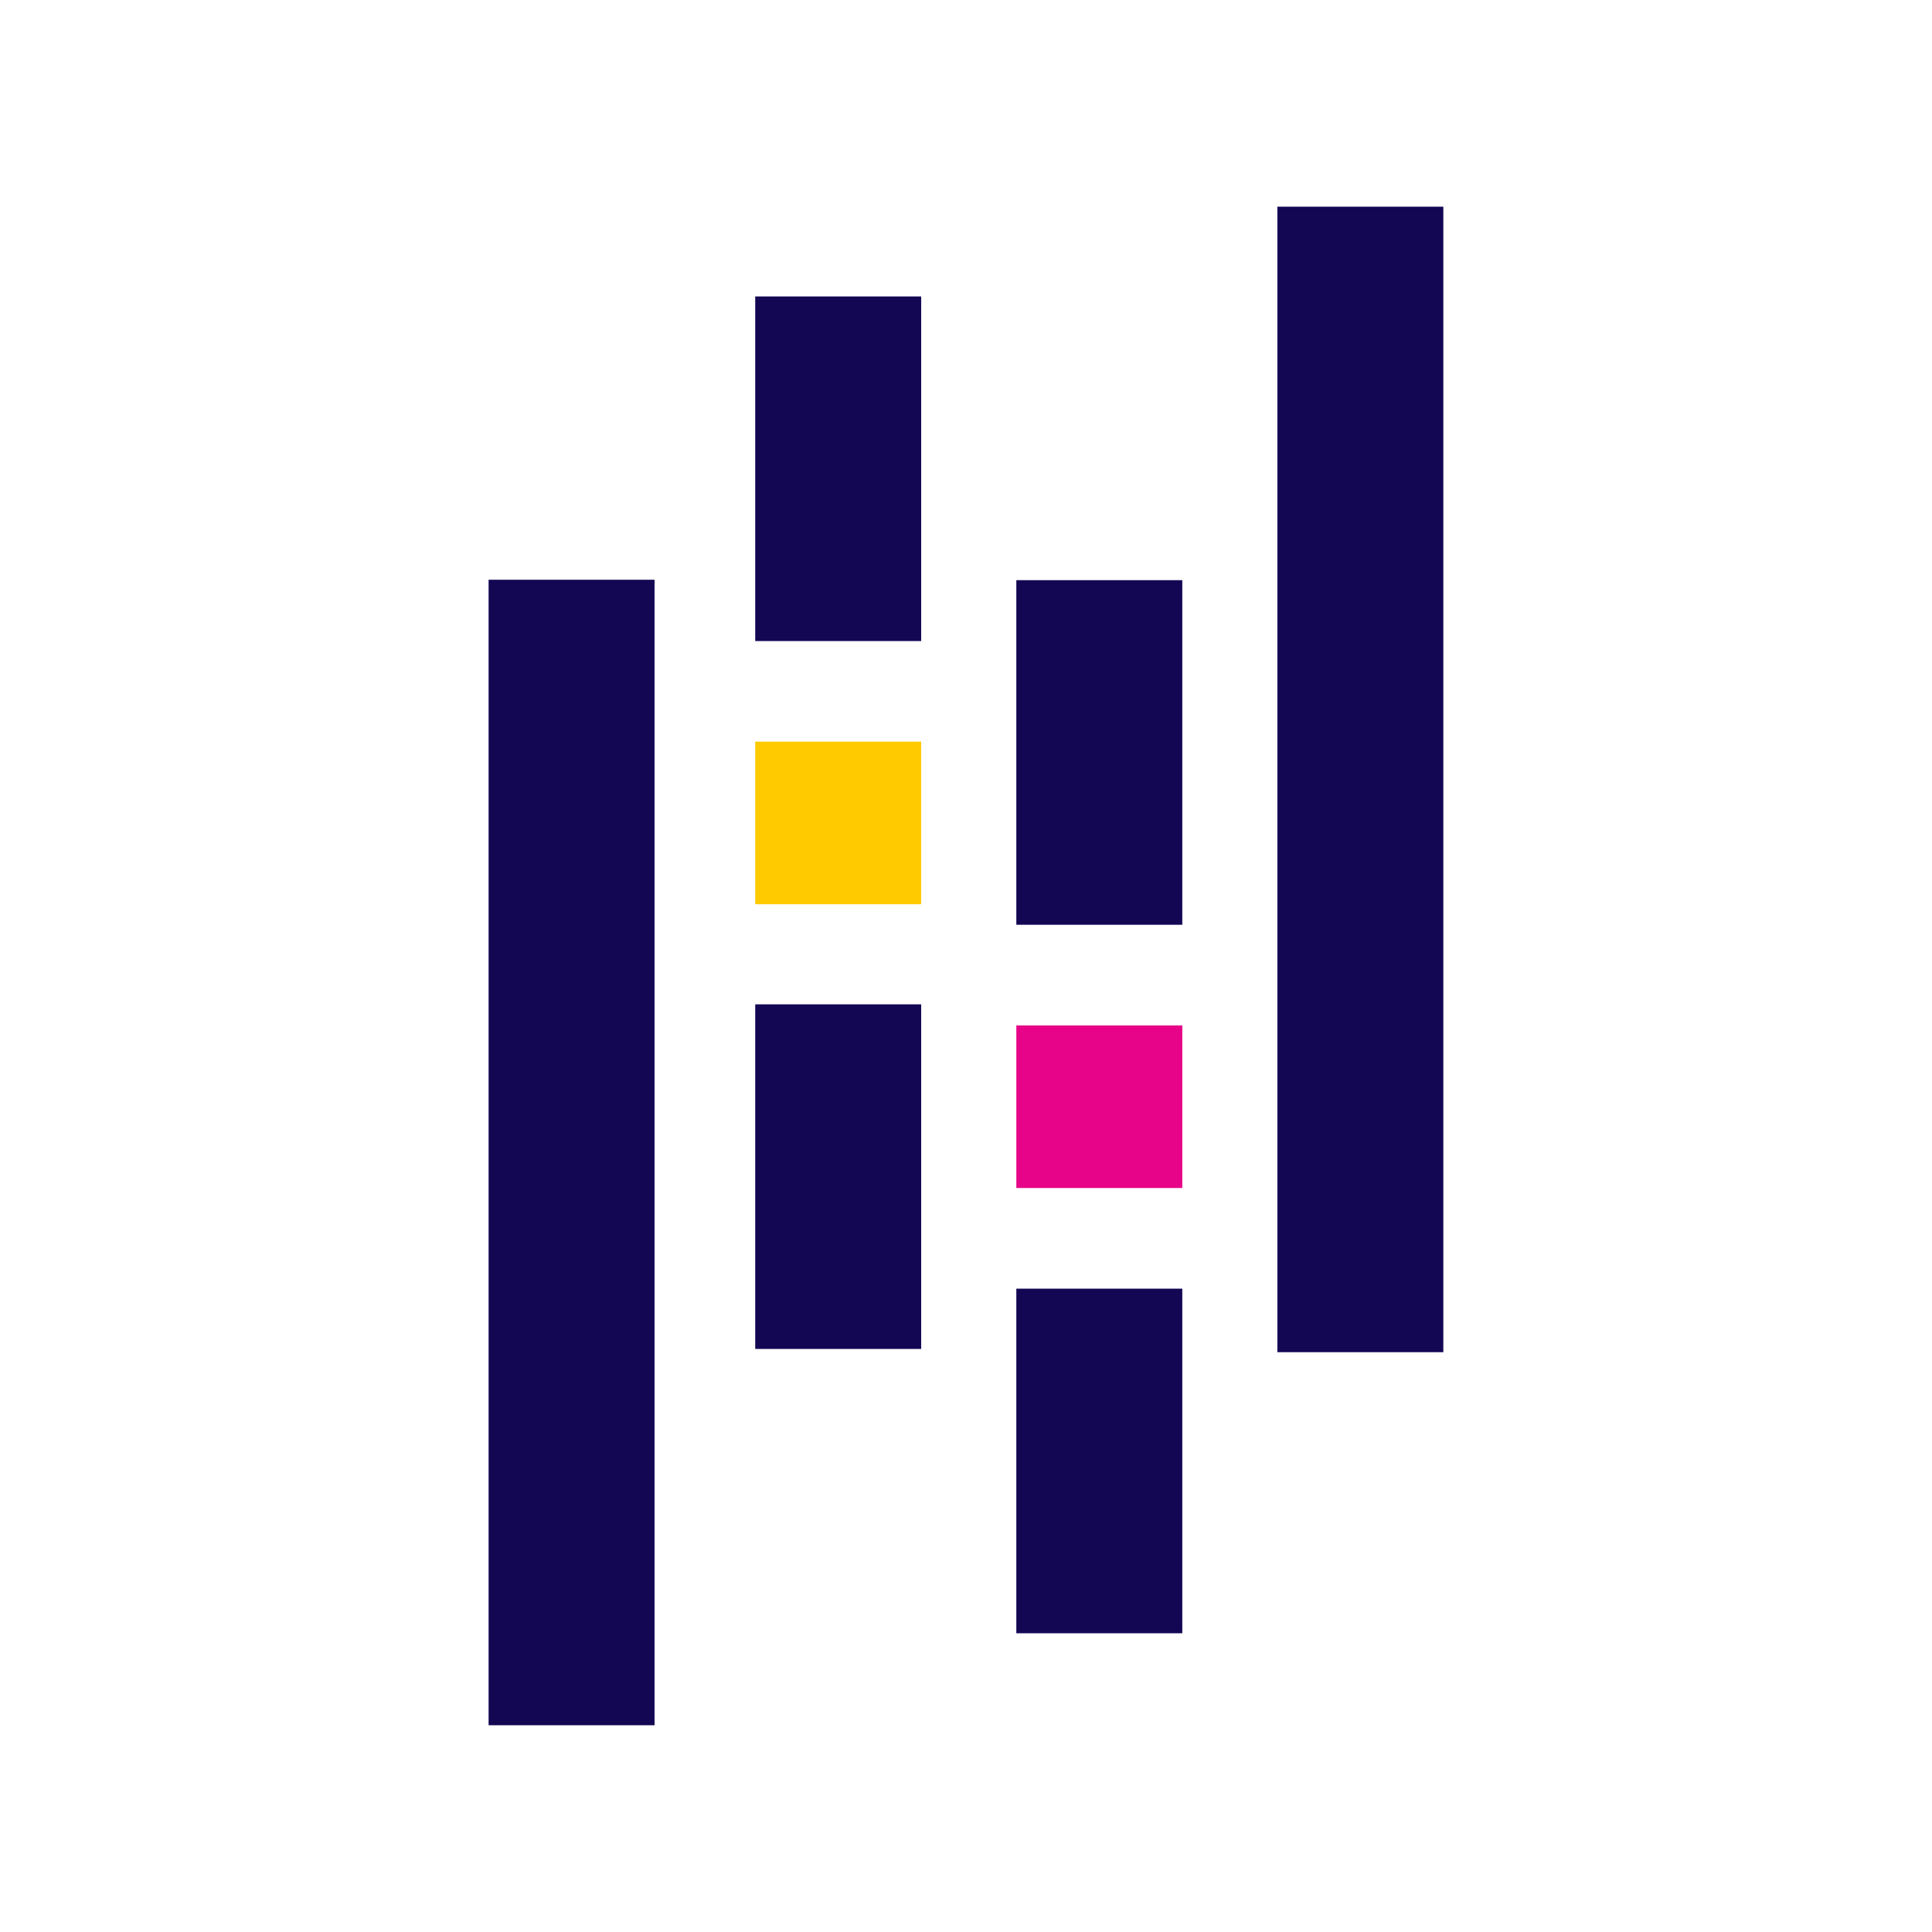
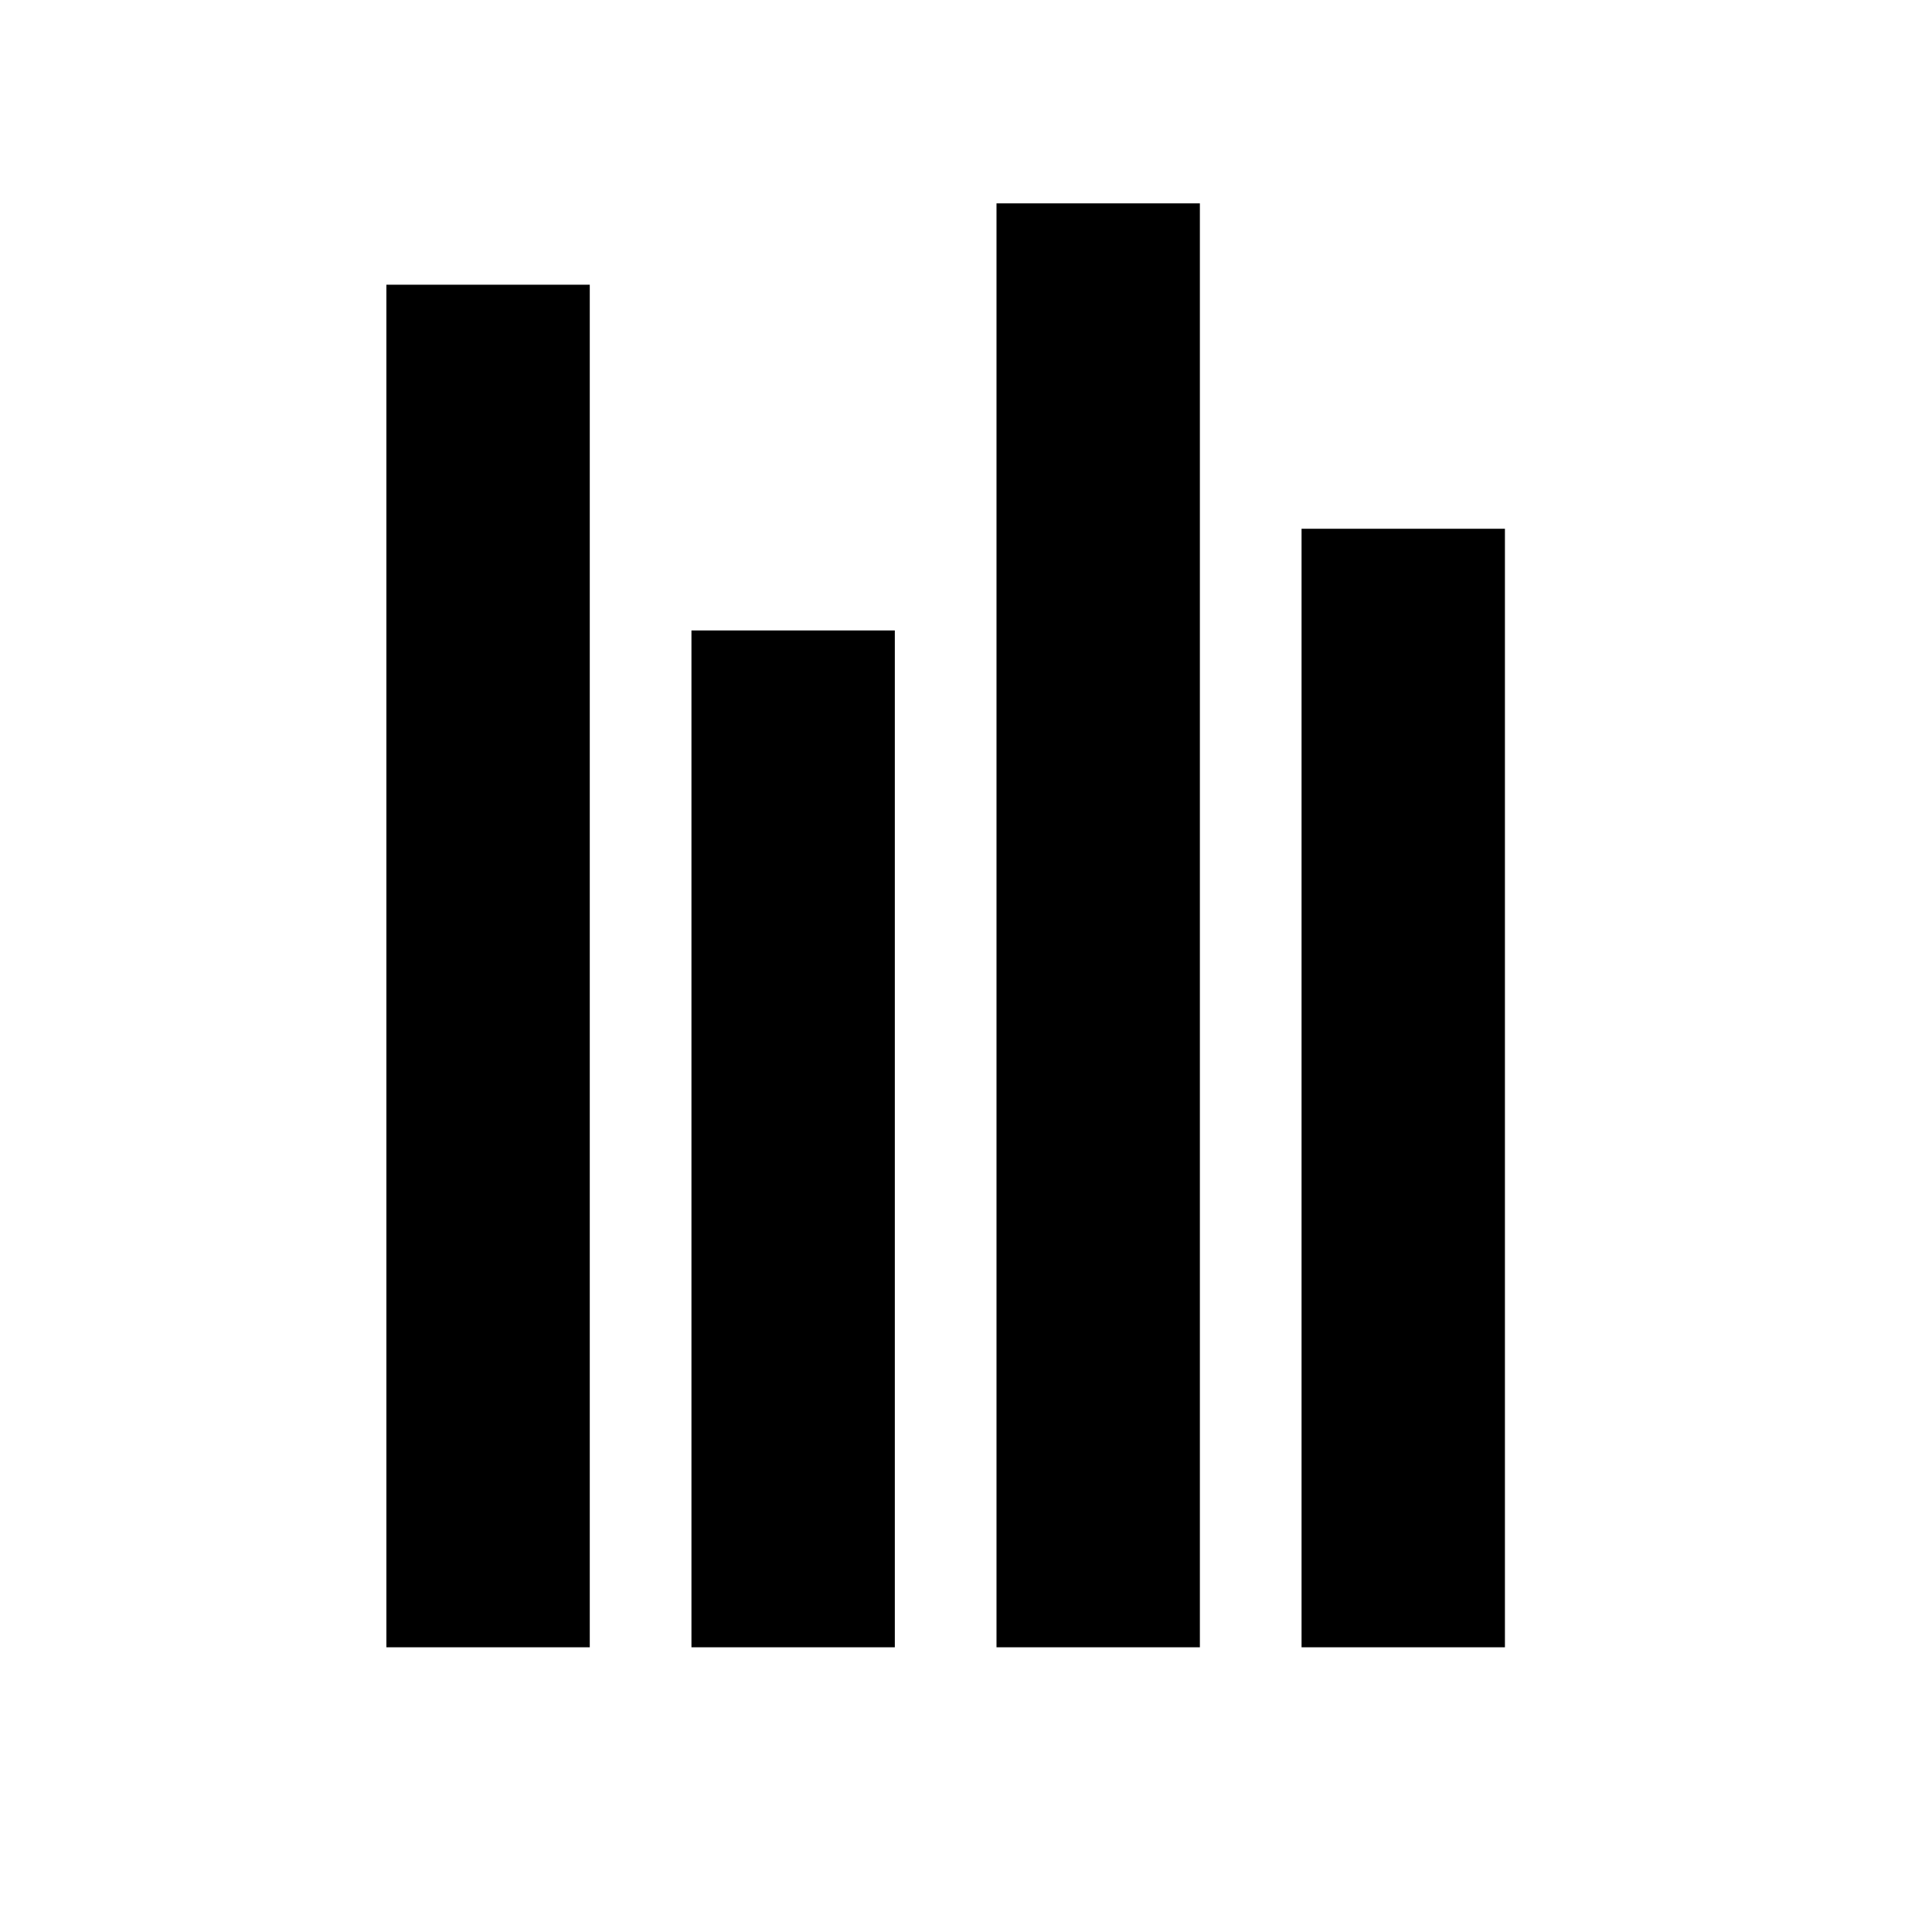
- <svg xmlns="http://www.w3.org/2000/svg" width="190" height="190" viewBox="0 0 210.21 280.43">
-   <defs>
-     <style>
-       .a{fill:#130754}
-       .b{fill:#ffca00}
-       .c{fill:#e70488}
-     </style>
-   </defs>
-   <rect class="a" x="74.51" y="43.03" width="24.09" height="50.02" />
-   <rect class="a" x="74.51" y="145.78" width="24.09" height="50.02" />
-   <rect class="b" x="74.51" y="107.65" width="24.09" height="23.6" />
-   <rect class="a" x="35.81" y="84.15" width="24.09" height="166.27" />
-   <rect class="a" x="112.41" y="187.05" width="24.09" height="50.02" />
-   <rect class="a" x="112.41" y="84.21" width="24.09" height="50.02" />
-   <rect class="c" x="112.41" y="148.84" width="24.09" height="23.6" />
-   <rect class="a" x="150.3" y="30" width="24.09" height="166.27" />
+ <svg xmlns="http://www.w3.org/2000/svg" viewBox="0 0 190 190">
+   <rect x="38" y="28" width="20" height="134" fill="currentColor" />
+   <rect x="68" y="62" width="20" height="100" fill="currentColor" />
+   <rect x="98" y="20" width="20" height="142" fill="currentColor" />
+   <rect x="128" y="52" width="20" height="110" fill="currentColor" />
</svg>
